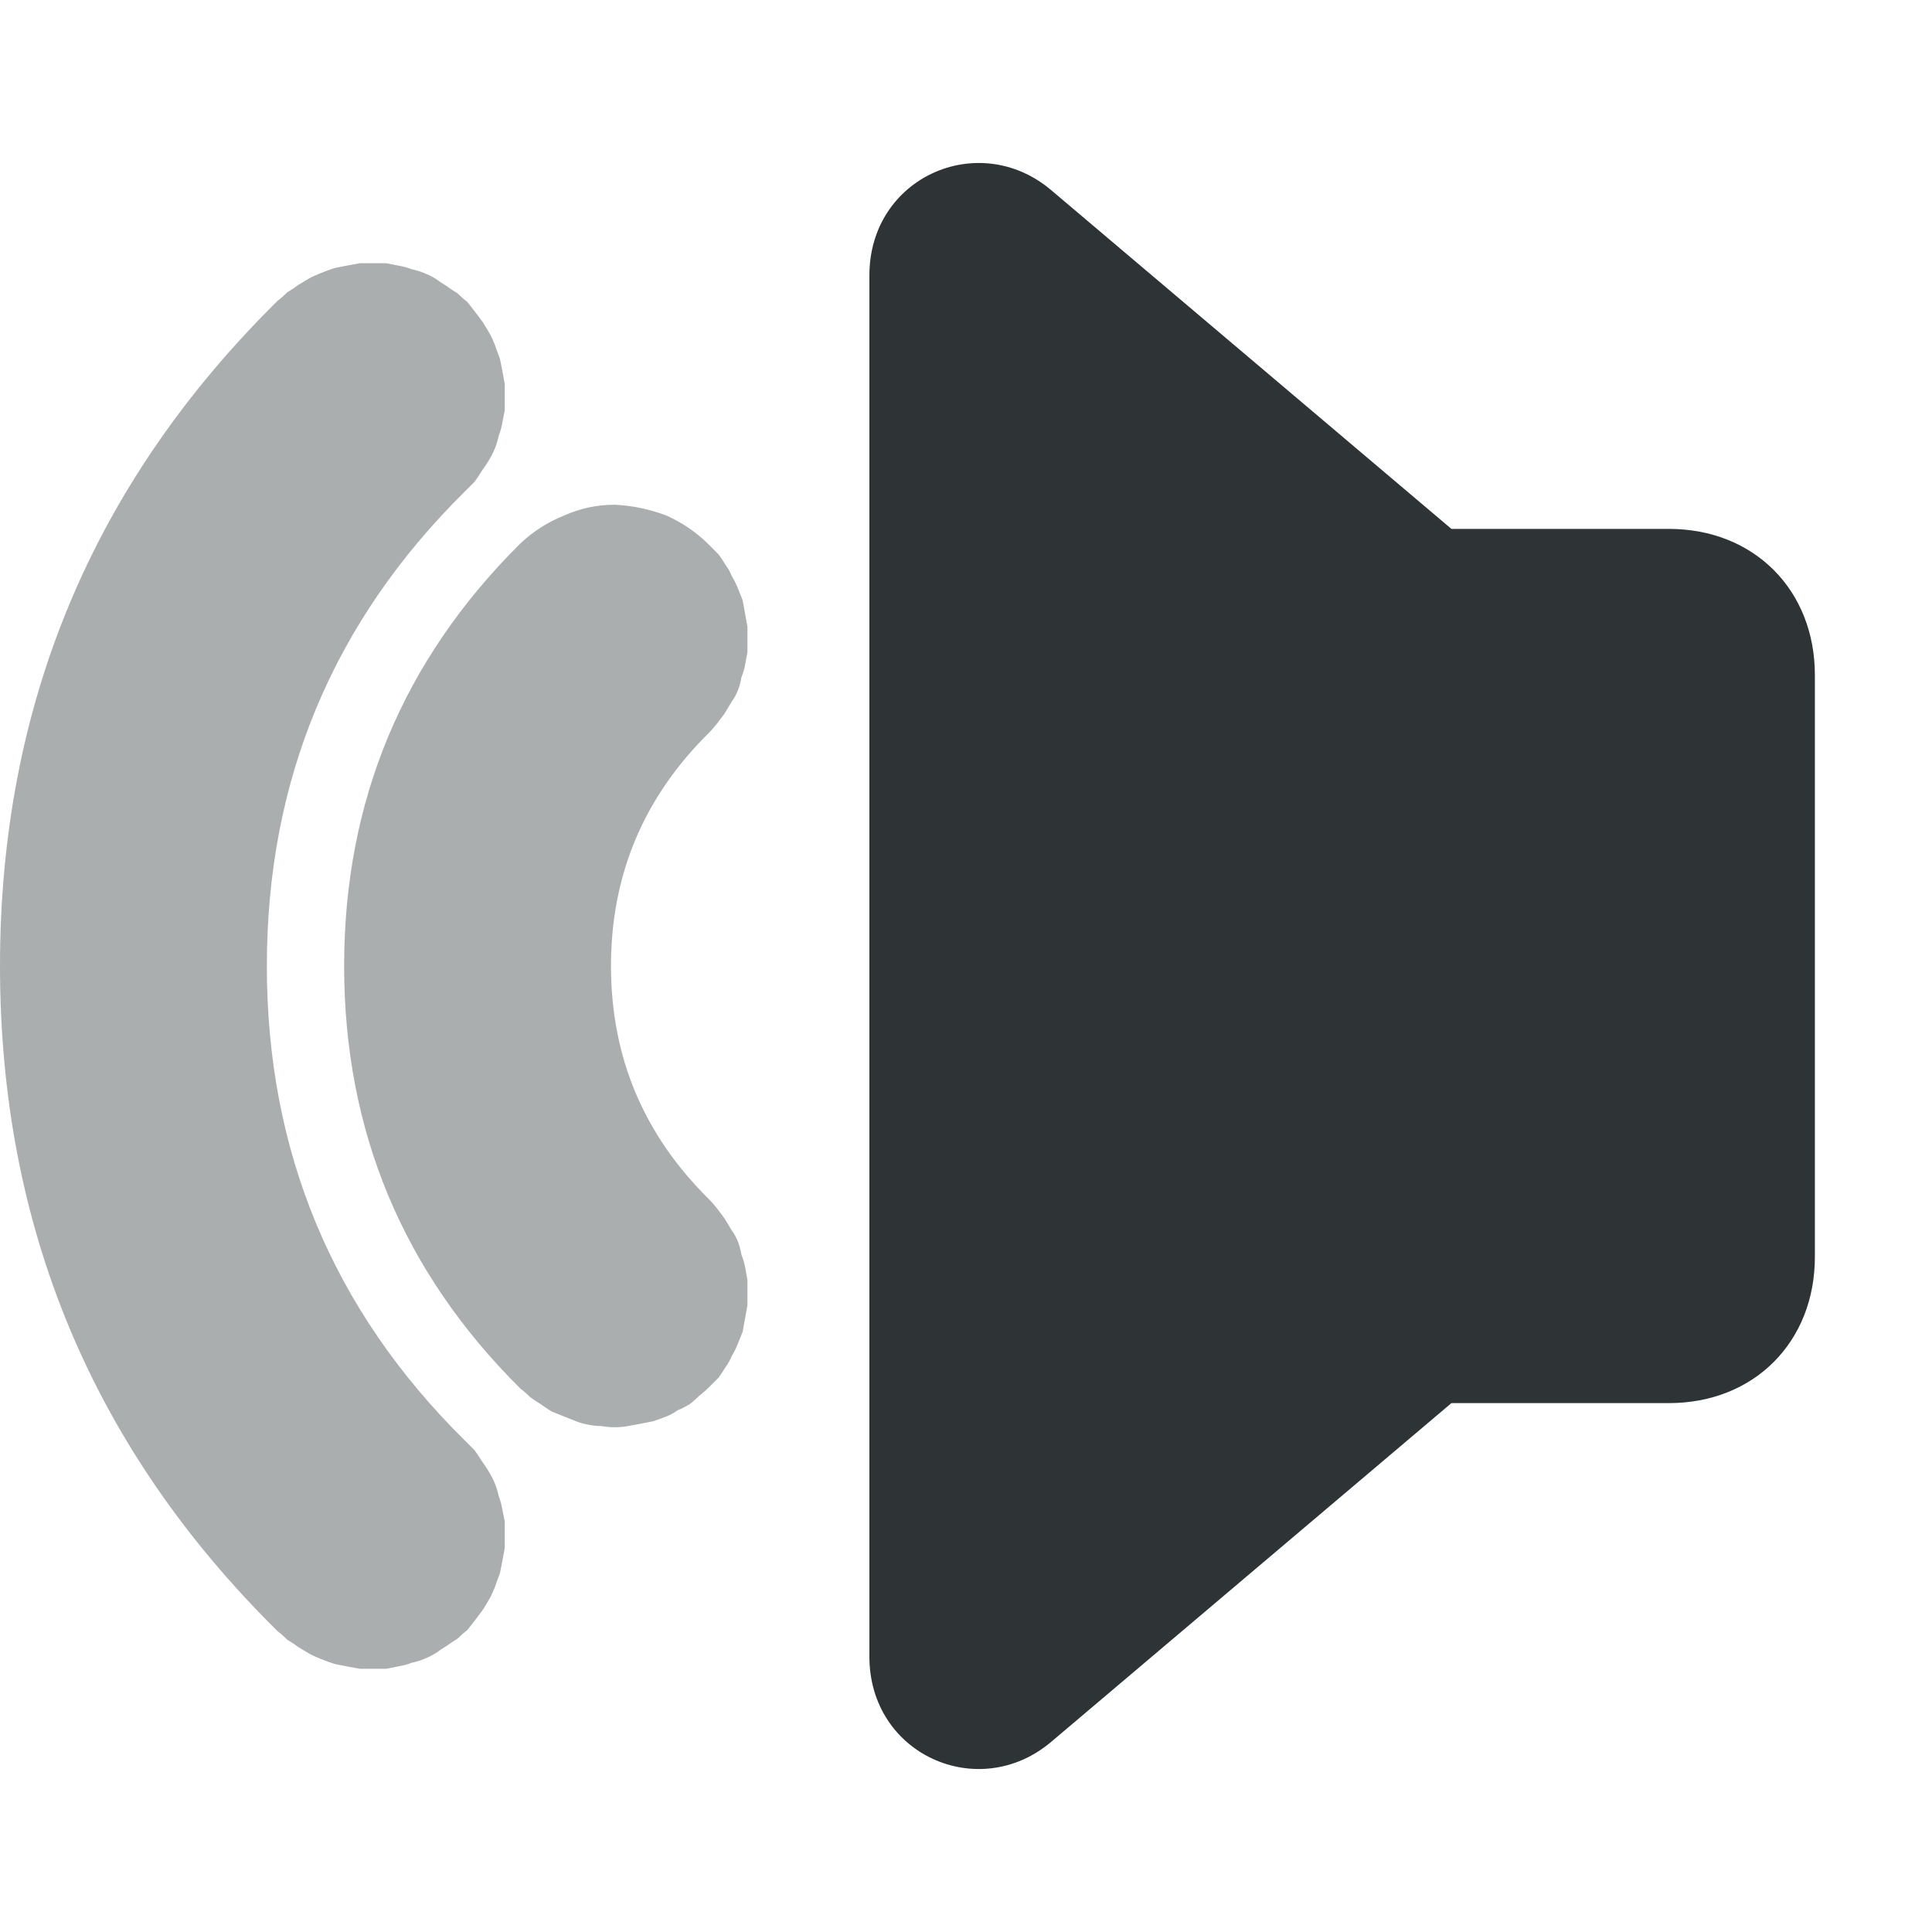
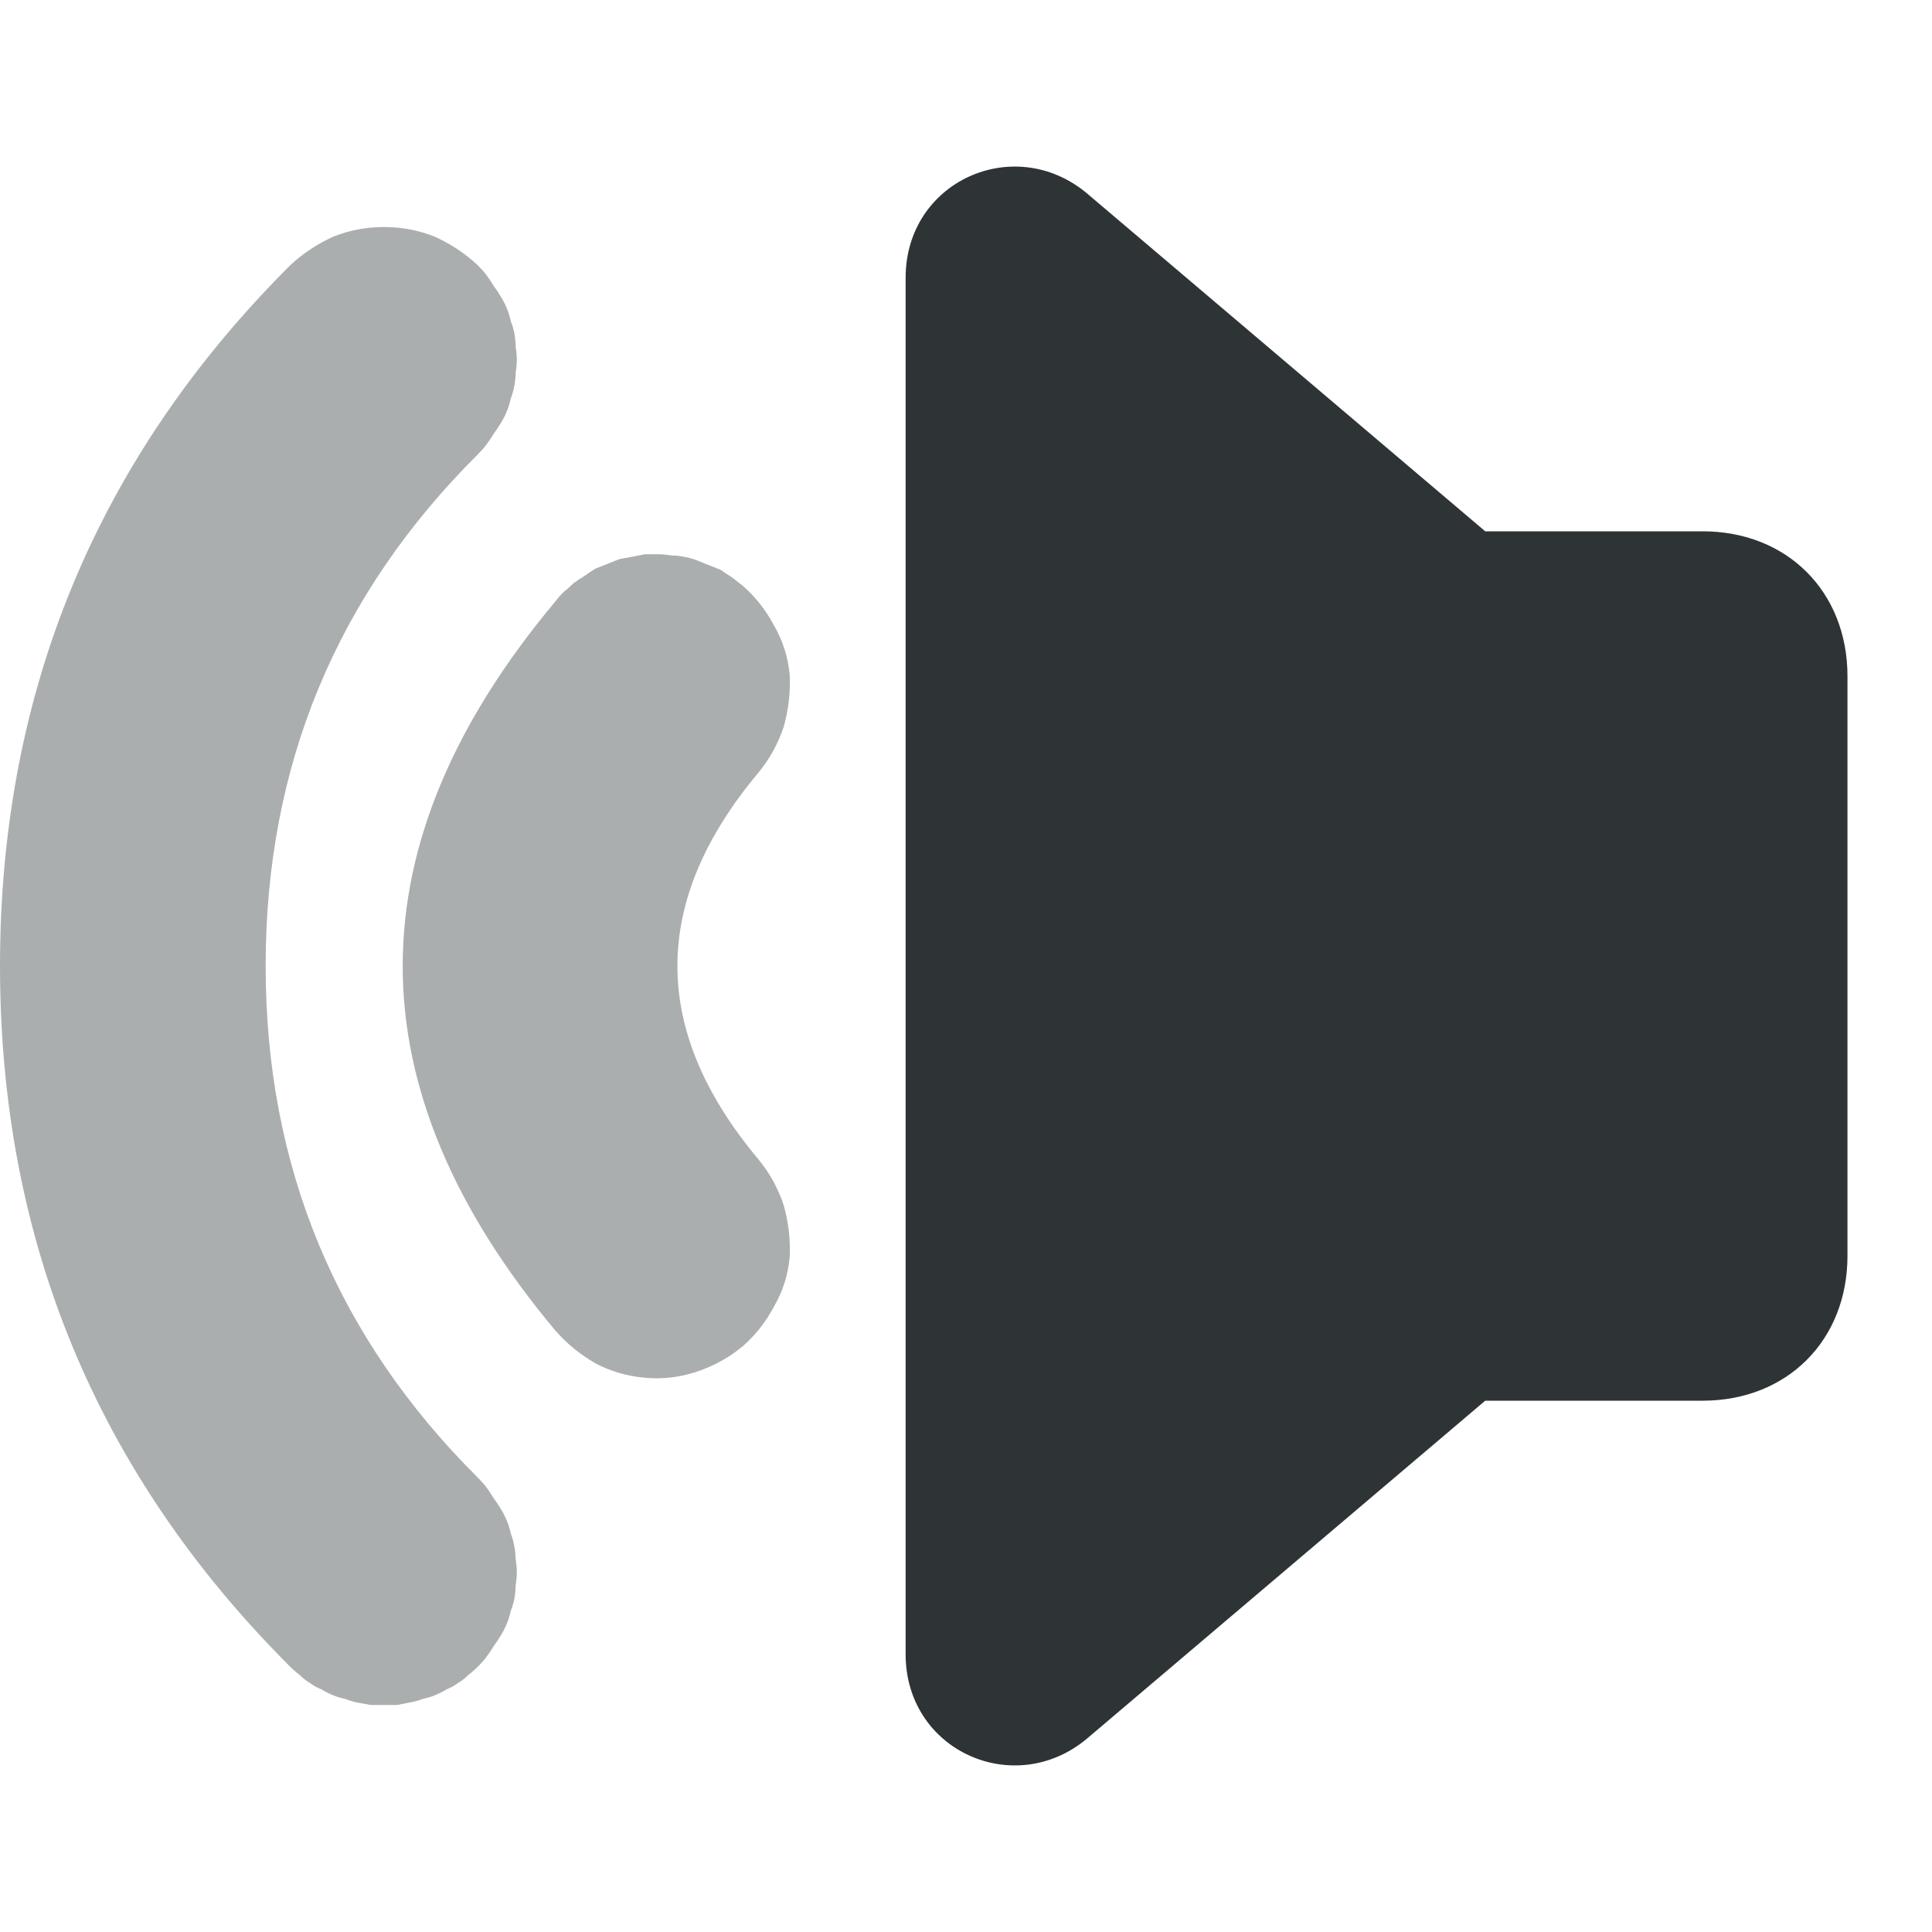
<svg xmlns="http://www.w3.org/2000/svg" width="16" height="16" viewBox="0 0 16 16" fill="#2e3436">
-   <path opacity="0.4" fill-rule="evenodd" d="M2.3 2.49Q0 4.76 0 8Q0 11.24 2.3 13.51Q2.34 13.54 2.38 13.58Q2.43 13.61 2.47 13.64Q2.52 13.67 2.57 13.7Q2.61 13.72 2.66 13.74Q2.71 13.76 2.77 13.78Q2.82 13.79 2.87 13.8Q2.92 13.81 2.98 13.82Q3.03 13.82 3.09 13.82Q3.14 13.82 3.2 13.82Q3.25 13.81 3.3 13.8Q3.36 13.79 3.41 13.77Q3.46 13.76 3.51 13.74Q3.56 13.72 3.61 13.69Q3.65 13.66 3.7 13.63Q3.74 13.6 3.79 13.57Q3.83 13.53 3.87 13.5Q3.9 13.46 3.94 13.41Q3.97 13.37 4 13.33Q4.03 13.28 4.06 13.23Q4.08 13.19 4.1 13.14Q4.12 13.08 4.14 13.03Q4.15 12.98 4.16 12.93Q4.17 12.87 4.18 12.82Q4.18 12.77 4.18 12.71Q4.18 12.66 4.18 12.6Q4.17 12.55 4.16 12.5Q4.15 12.44 4.13 12.39Q4.12 12.34 4.1 12.29Q4.08 12.24 4.05 12.19Q4.02 12.14 3.99 12.1Q3.96 12.05 3.93 12.01Q3.89 11.97 3.85 11.93Q2.21 10.31 2.21 8Q2.21 5.69 3.85 4.07Q3.89 4.03 3.93 3.99Q3.96 3.95 3.99 3.9Q4.02 3.86 4.05 3.81Q4.08 3.76 4.1 3.71Q4.12 3.66 4.13 3.61Q4.15 3.56 4.16 3.5Q4.17 3.45 4.18 3.4Q4.18 3.34 4.18 3.29Q4.18 3.23 4.18 3.18Q4.17 3.13 4.16 3.07Q4.15 3.02 4.14 2.97Q4.12 2.92 4.1 2.86Q4.08 2.81 4.06 2.77Q4.03 2.72 4 2.67Q3.97 2.63 3.94 2.59Q3.9 2.54 3.87 2.5Q3.83 2.47 3.79 2.43Q3.74 2.4 3.7 2.37Q3.65 2.34 3.61 2.31Q3.56 2.28 3.51 2.26Q3.46 2.24 3.41 2.23Q3.36 2.21 3.3 2.2Q3.25 2.19 3.2 2.18Q3.14 2.18 3.09 2.18Q3.03 2.18 2.98 2.18Q2.92 2.19 2.87 2.2Q2.82 2.21 2.77 2.22Q2.71 2.24 2.66 2.26Q2.61 2.28 2.57 2.3Q2.52 2.33 2.47 2.36Q2.43 2.39 2.38 2.42Q2.34 2.46 2.3 2.49ZM2.85 8Q2.85 5.95 4.31 4.5Q4.47 4.35 4.67 4.27Q4.87 4.18 5.09 4.18Q5.31 4.19 5.52 4.27Q5.72 4.36 5.87 4.51Q5.91 4.55 5.95 4.59Q5.98 4.63 6.01 4.68Q6.04 4.72 6.06 4.77Q6.09 4.82 6.11 4.87Q6.13 4.92 6.15 4.97Q6.16 5.03 6.17 5.08Q6.18 5.13 6.19 5.19Q6.19 5.24 6.19 5.29Q6.19 5.35 6.19 5.4Q6.18 5.46 6.17 5.51Q6.16 5.56 6.14 5.61Q6.13 5.67 6.11 5.72Q6.09 5.77 6.06 5.81Q6.03 5.86 6 5.91Q5.97 5.95 5.94 5.99Q5.9 6.04 5.87 6.07Q5.06 6.87 5.06 8Q5.06 9.13 5.87 9.93Q5.9 9.96 5.94 10.01Q5.97 10.05 6 10.09Q6.03 10.14 6.06 10.19Q6.09 10.23 6.11 10.28Q6.13 10.33 6.14 10.39Q6.16 10.44 6.17 10.49Q6.18 10.54 6.19 10.6Q6.19 10.65 6.19 10.71Q6.19 10.76 6.19 10.81Q6.18 10.87 6.17 10.92Q6.16 10.97 6.15 11.03Q6.13 11.08 6.11 11.13Q6.09 11.18 6.06 11.23Q6.04 11.28 6.01 11.32Q5.98 11.37 5.95 11.41Q5.91 11.45 5.87 11.49Q5.83 11.53 5.79 11.56Q5.75 11.6 5.71 11.63Q5.66 11.66 5.61 11.68Q5.57 11.71 5.52 11.73Q5.47 11.75 5.41 11.77Q5.36 11.78 5.31 11.79Q5.26 11.8 5.2 11.81Q5.15 11.82 5.09 11.82Q5.04 11.82 4.98 11.81Q4.93 11.81 4.88 11.8Q4.82 11.79 4.77 11.77Q4.72 11.75 4.67 11.73Q4.62 11.71 4.57 11.69Q4.52 11.66 4.48 11.63Q4.43 11.6 4.39 11.57Q4.35 11.53 4.31 11.5Q2.85 10.05 2.85 8Z" />
-   <path fill-rule="evenodd" d="M13.82 4.38C14.53 4.38 15.03 4.89 15.03 5.59L15.03 10.41C15.03 11.11 14.53 11.62 13.82 11.62L12.02 11.62L8.7 14.43C8.1 14.93 7.2 14.53 7.2 13.72L7.2 2.28C7.2 1.47 8.1 1.07 8.7 1.57L12.02 4.38L13.82 4.38Z" />
+   <path opacity="0.4" fill-rule="evenodd" d="M2.4 2.2Q0 4.6 0 8Q0 11.4 2.4 13.8Q2.44 13.84 2.48 13.87Q2.52 13.91 2.57 13.94Q2.61 13.97 2.66 13.99Q2.71 14.02 2.76 14.04Q2.81 14.06 2.86 14.07Q2.91 14.09 2.96 14.1Q3.02 14.11 3.07 14.12Q3.13 14.12 3.18 14.12Q3.23 14.12 3.29 14.12Q3.34 14.11 3.39 14.1Q3.45 14.09 3.5 14.07Q3.55 14.06 3.6 14.04Q3.65 14.02 3.7 13.99Q3.75 13.97 3.79 13.94Q3.84 13.91 3.88 13.87Q3.92 13.84 3.96 13.8Q4 13.76 4.03 13.72Q4.06 13.68 4.09 13.63Q4.12 13.59 4.15 13.54Q4.18 13.49 4.2 13.44Q4.22 13.39 4.23 13.34Q4.25 13.29 4.26 13.24Q4.27 13.18 4.27 13.13Q4.28 13.07 4.28 13.02Q4.28 12.97 4.27 12.91Q4.27 12.86 4.26 12.81Q4.25 12.75 4.23 12.7Q4.22 12.65 4.2 12.6Q4.18 12.55 4.15 12.5Q4.12 12.45 4.09 12.41Q4.06 12.36 4.03 12.32Q4 12.28 3.96 12.24Q2.2 10.49 2.2 8Q2.2 5.51 3.96 3.76Q4 3.72 4.03 3.68Q4.06 3.64 4.09 3.59Q4.12 3.55 4.15 3.5Q4.18 3.45 4.2 3.4Q4.22 3.35 4.23 3.3Q4.25 3.25 4.26 3.19Q4.27 3.14 4.27 3.09Q4.28 3.03 4.28 2.98Q4.28 2.93 4.27 2.87Q4.27 2.82 4.26 2.76Q4.25 2.71 4.23 2.66Q4.22 2.61 4.2 2.56Q4.18 2.51 4.15 2.46Q4.12 2.41 4.09 2.37Q4.06 2.32 4.03 2.28Q4 2.24 3.96 2.2Q3.8 2.05 3.6 1.96Q3.4 1.88 3.18 1.88Q2.96 1.88 2.76 1.96Q2.56 2.05 2.4 2.2ZM4.6 11.02Q2.07 8 4.6 4.98Q4.63 4.94 4.67 4.9Q4.71 4.87 4.75 4.83Q4.79 4.8 4.84 4.77Q4.88 4.74 4.93 4.71Q4.98 4.69 5.03 4.67Q5.08 4.65 5.13 4.63Q5.18 4.62 5.24 4.61Q5.29 4.6 5.34 4.59Q5.4 4.59 5.45 4.59Q5.5 4.59 5.56 4.6Q5.61 4.6 5.66 4.61Q5.72 4.62 5.77 4.64Q5.82 4.66 5.87 4.68Q5.92 4.7 5.97 4.72Q6.01 4.75 6.06 4.78Q6.1 4.81 6.15 4.85Q6.31 4.99 6.41 5.18Q6.52 5.37 6.54 5.59Q6.55 5.81 6.49 6.02Q6.42 6.23 6.28 6.4Q4.94 8 6.28 9.6Q6.42 9.77 6.49 9.98Q6.55 10.19 6.54 10.41Q6.52 10.63 6.41 10.82Q6.31 11.01 6.15 11.15Q5.98 11.29 5.77 11.36Q5.56 11.43 5.34 11.41Q5.12 11.39 4.93 11.29Q4.74 11.18 4.6 11.02Z" />
+   <path fill-rule="evenodd" d="M14.1 4.4C14.8 4.4 15.3 4.9 15.3 5.6L15.3 10.4C15.3 11.1 14.8 11.6 14.1 11.6L12.3 11.6L9 14.4C8.4 14.9 7.5 14.5 7.5 13.7L7.5 2.3C7.5 1.5 8.4 1.1 9 1.6L12.3 4.4L14.1 4.4Z" />
</svg>
